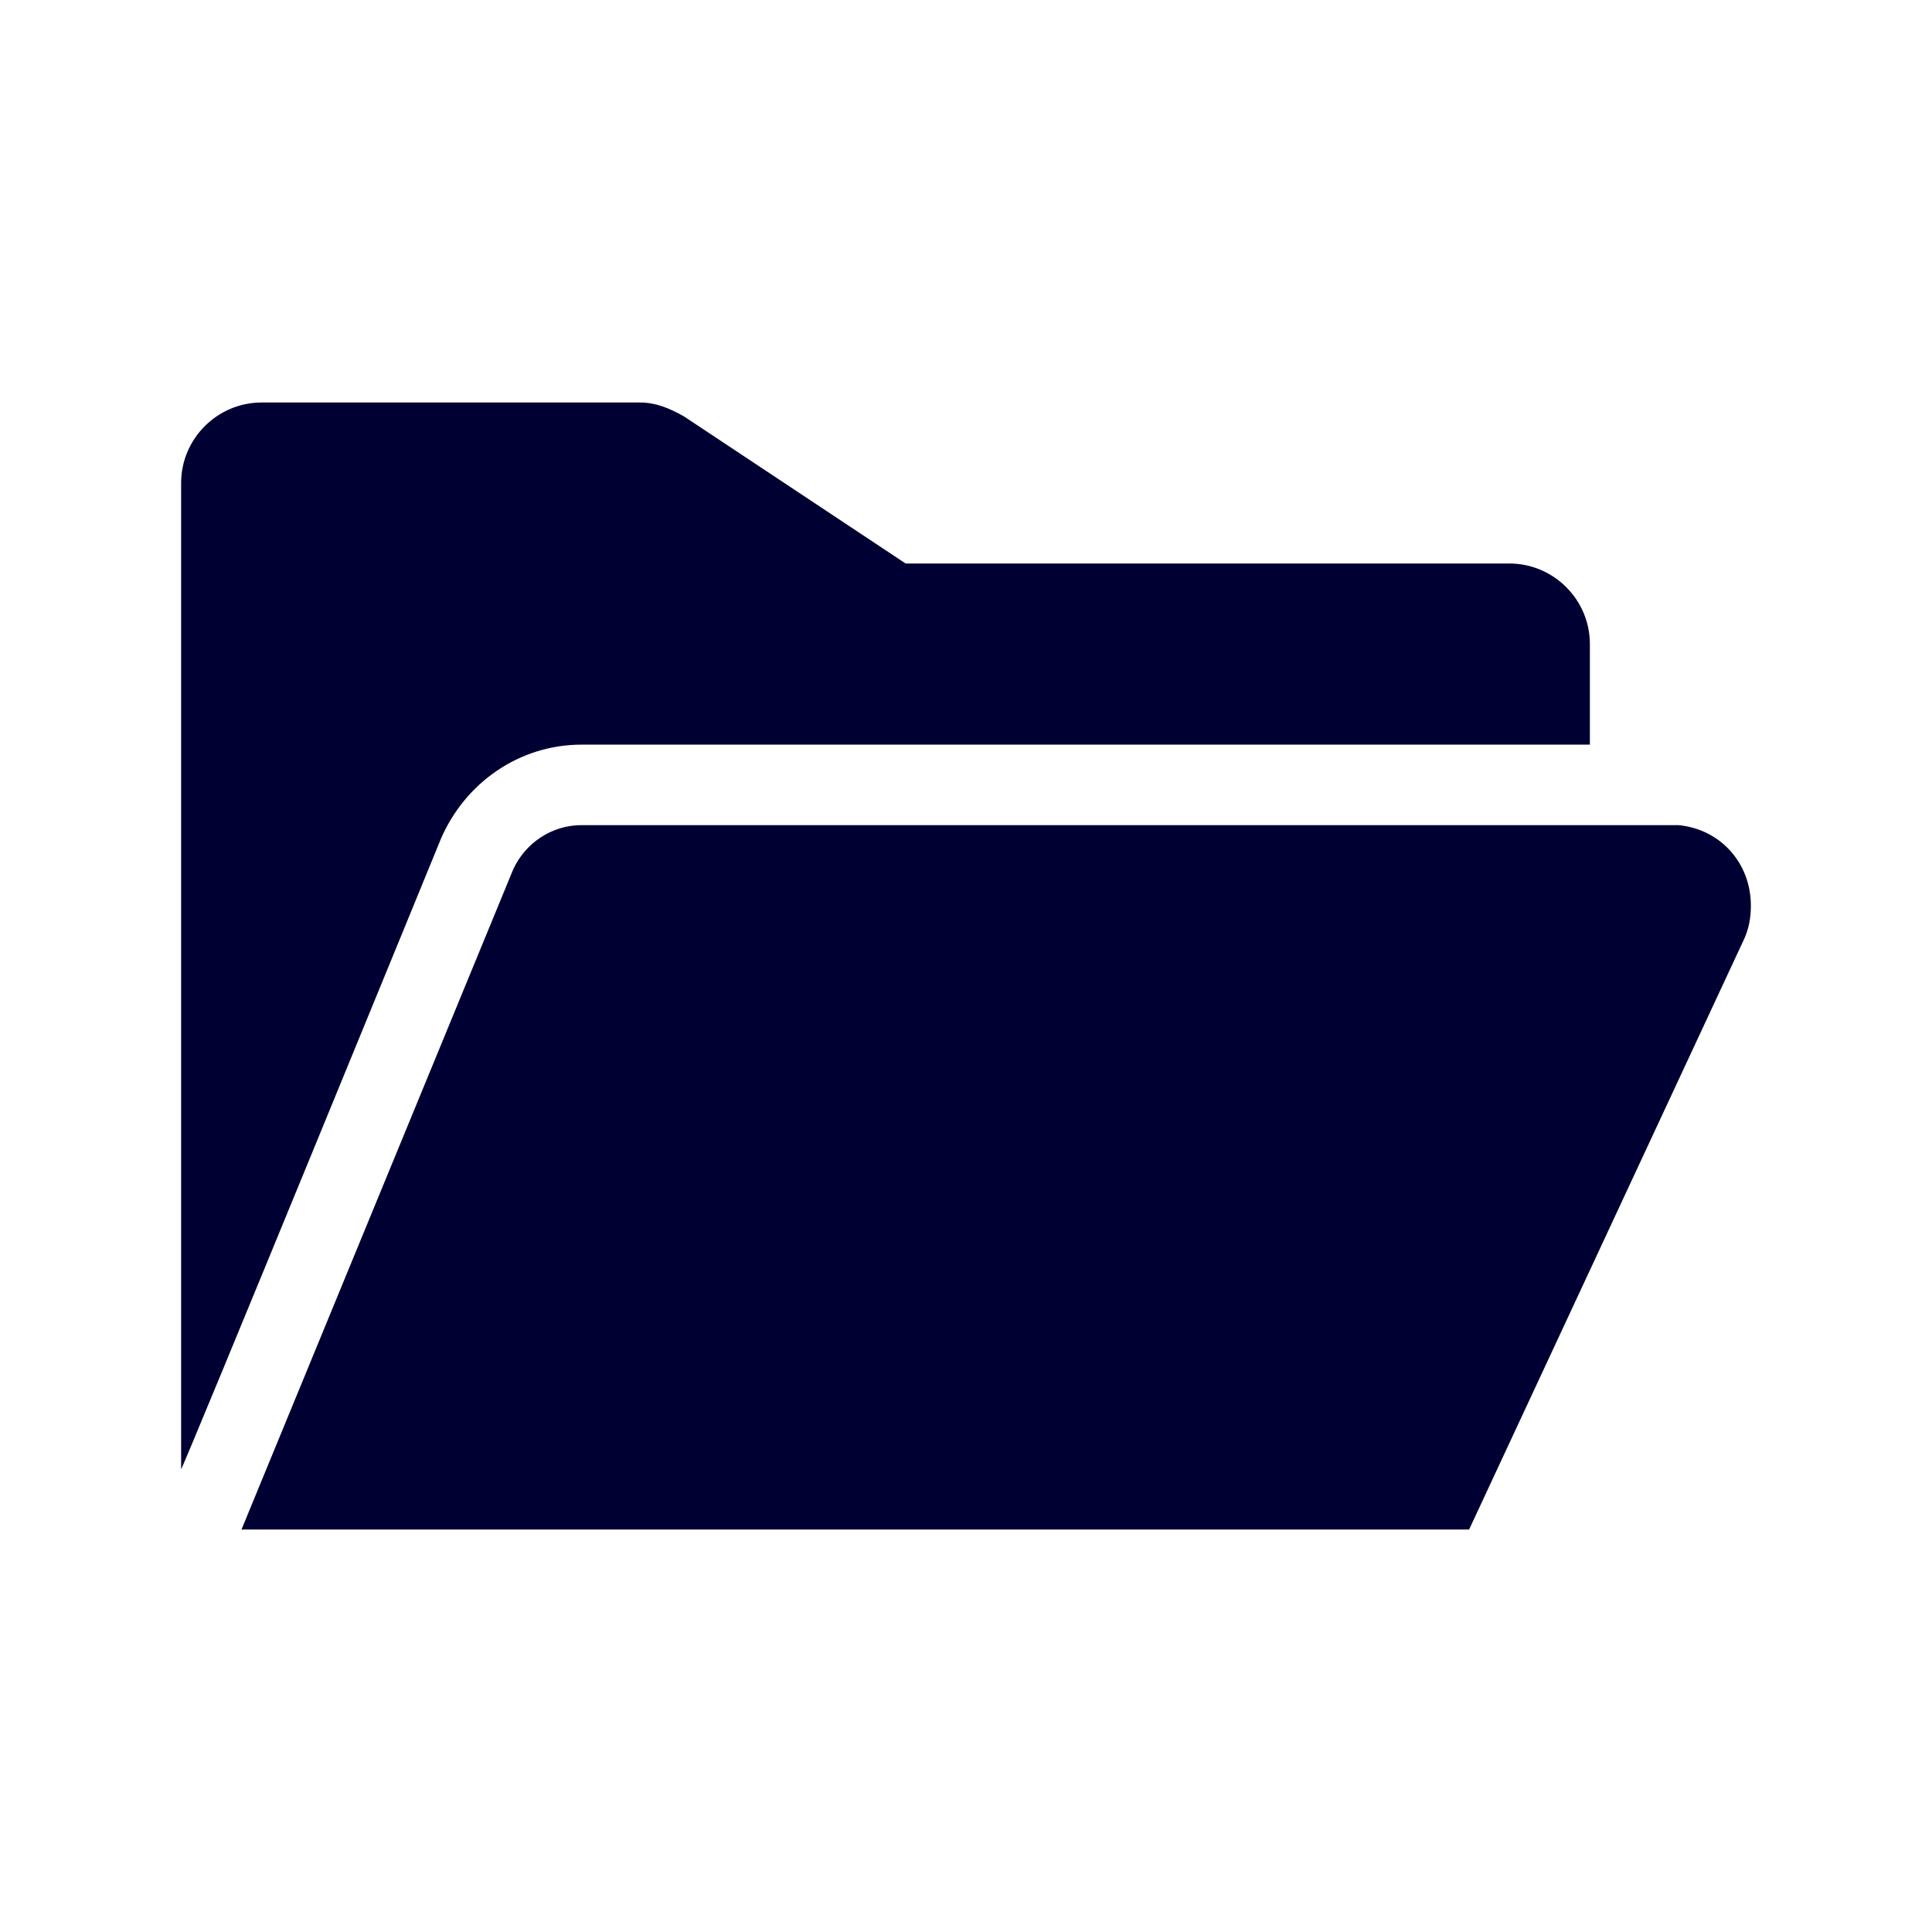
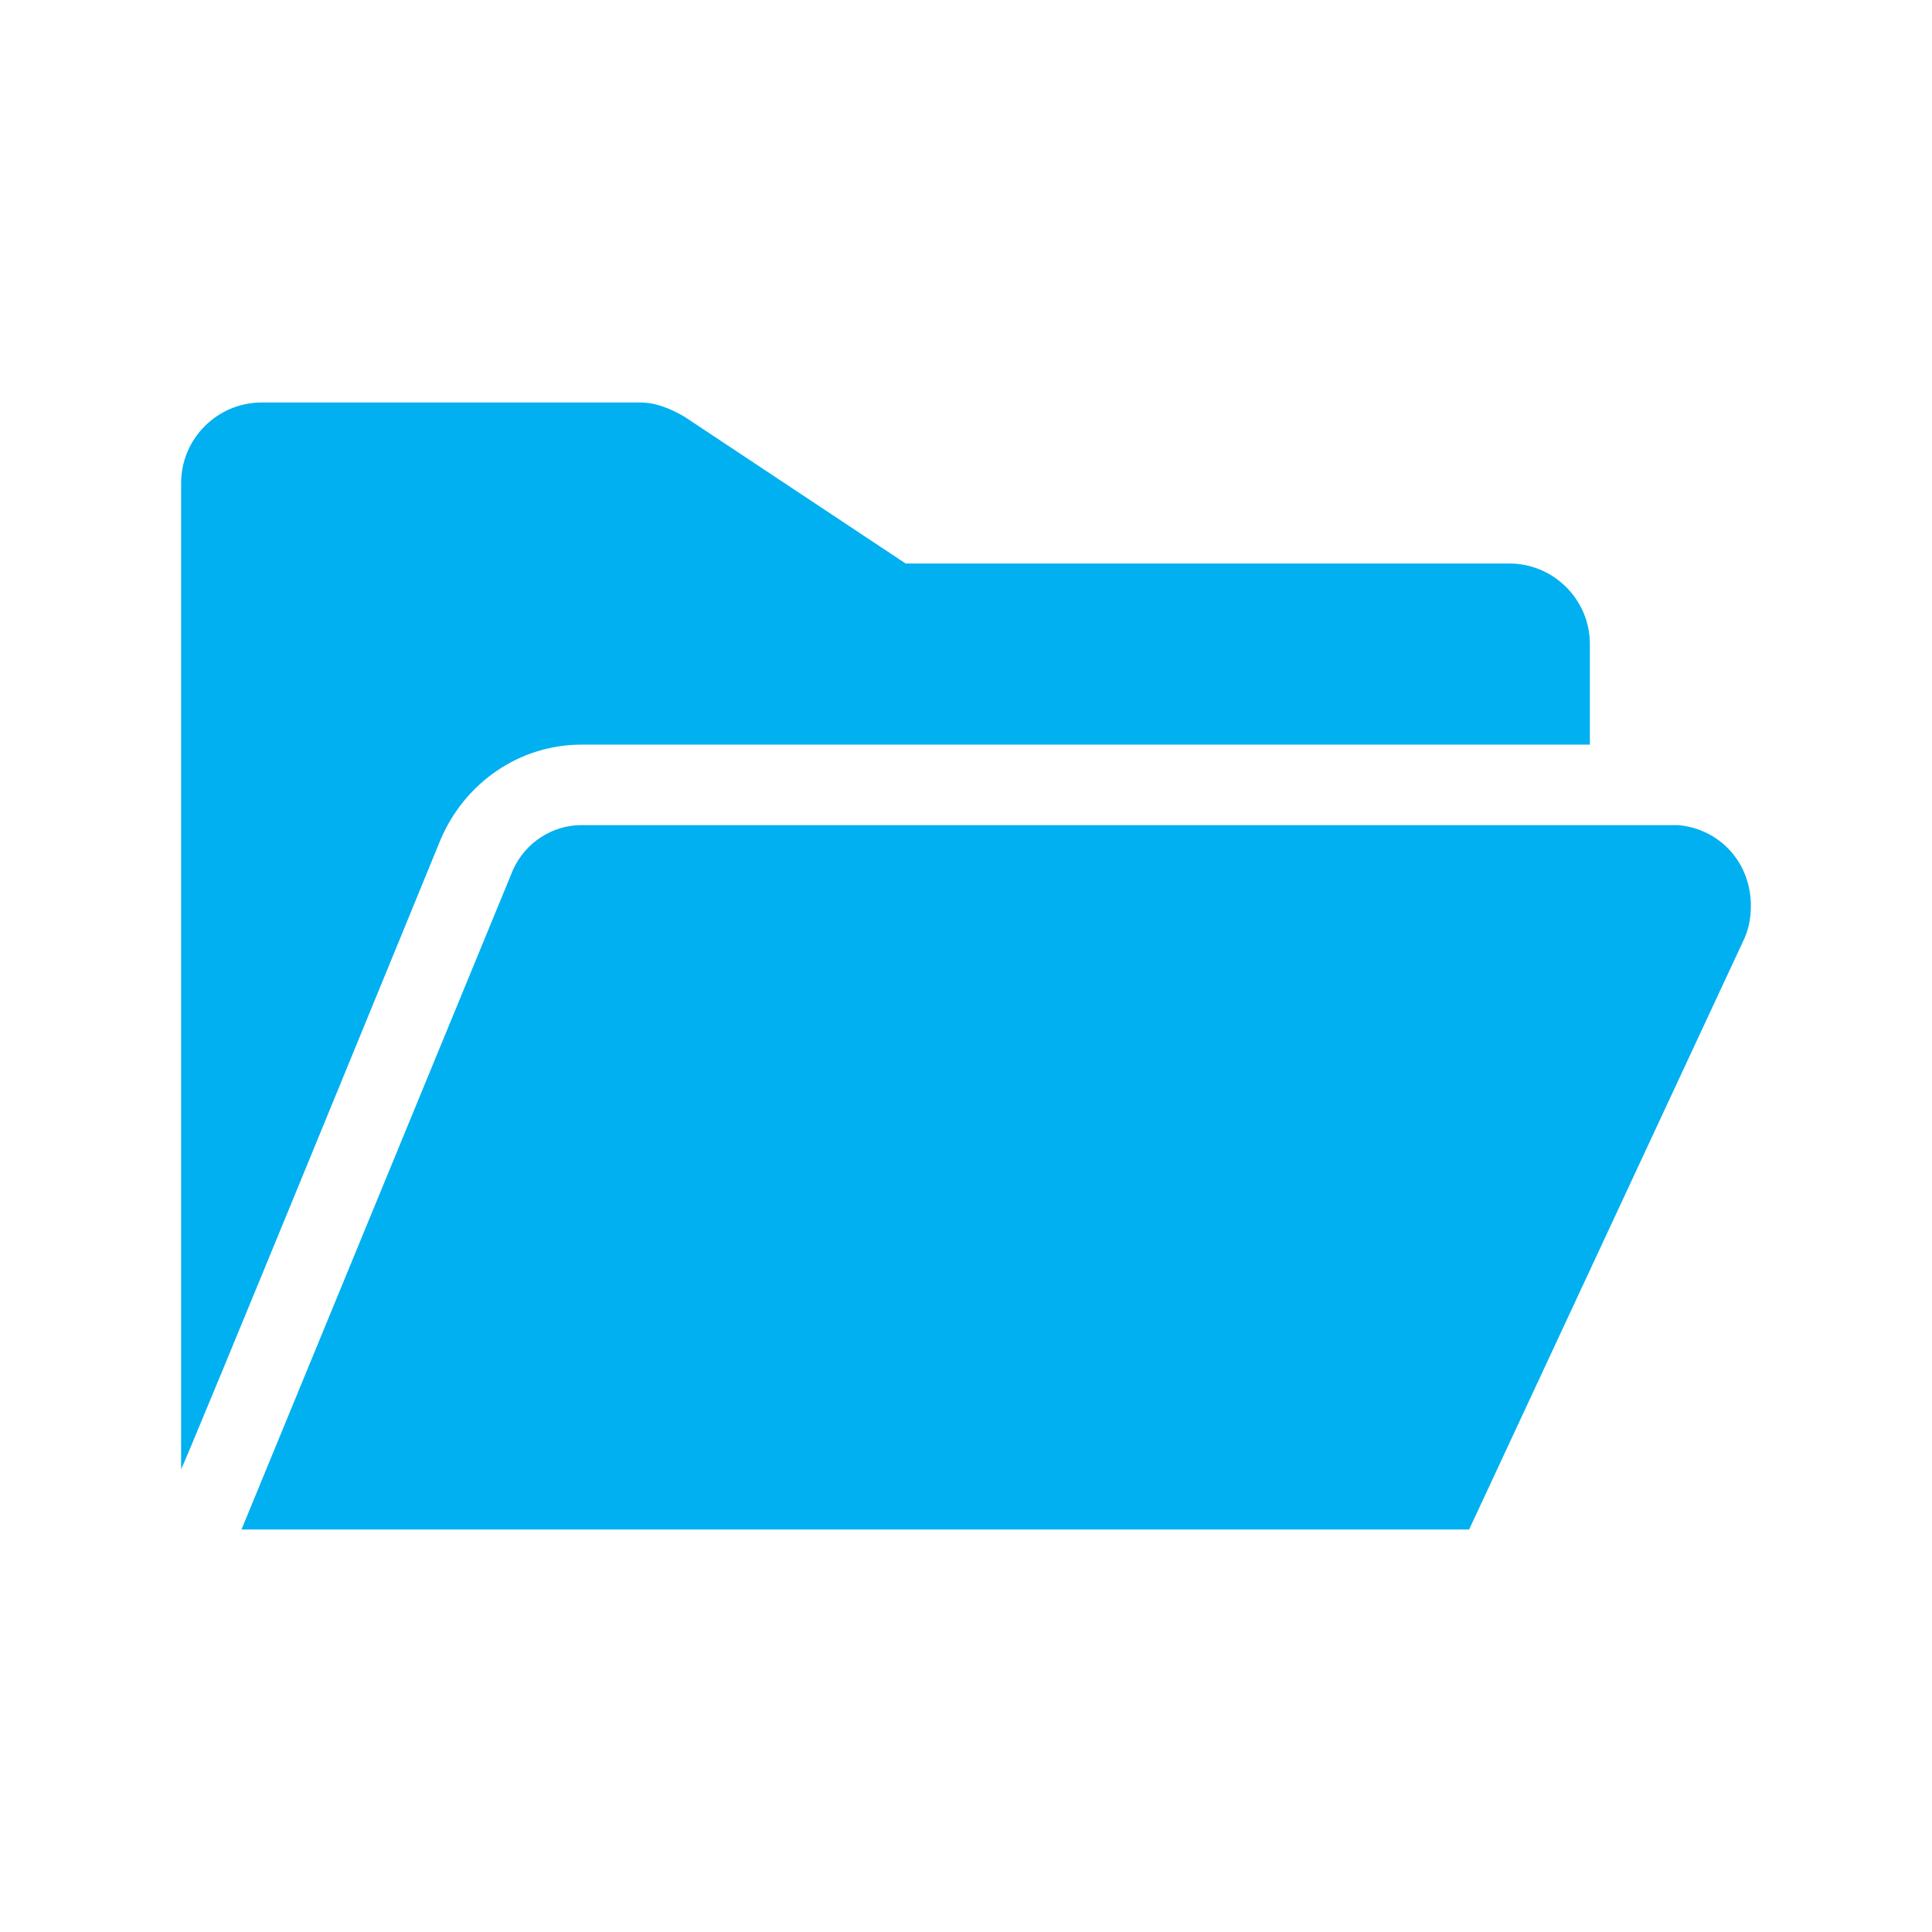
<svg xmlns="http://www.w3.org/2000/svg" viewBox="0 0 96 96" id="Icons_OpenFolder" overflow="hidden">
-   <path d="M28.9 37 79 37 79 32C79 29.8 77.2 28 75 28L45 28 34 20.7C33.3 20.3 32.6 20 31.8 20L13 20C10.8 20 9 21.8 9 24L9 73C9 73.2 21.9 41.7 21.9 41.7 23.1 38.9 25.8 37 28.9 37Z" fill="#000033" />
-   <path d="M87 45C87 42.9 85.5 41.2 83.4 41L28.9 41C27.4 41 26.1 41.9 25.5 43.2L12 76 73 76 86.6 46.8C86.9 46.2 87 45.6 87 45L87 45Z" fill="#000033" />
+   <path d="M28.9 37 79 37 79 32C79 29.8 77.2 28 75 28L45 28 34 20.7C33.3 20.3 32.6 20 31.8 20L13 20C10.8 20 9 21.8 9 24L9 73C9 73.2 21.9 41.7 21.9 41.7 23.1 38.9 25.8 37 28.9 37Z" fill="#00B0F0" />
+   <path d="M87 45C87 42.9 85.5 41.2 83.4 41L28.9 41C27.4 41 26.1 41.9 25.5 43.2L12 76 73 76 86.6 46.8C86.9 46.2 87 45.6 87 45L87 45Z" fill="#00B0F0" />
</svg>
